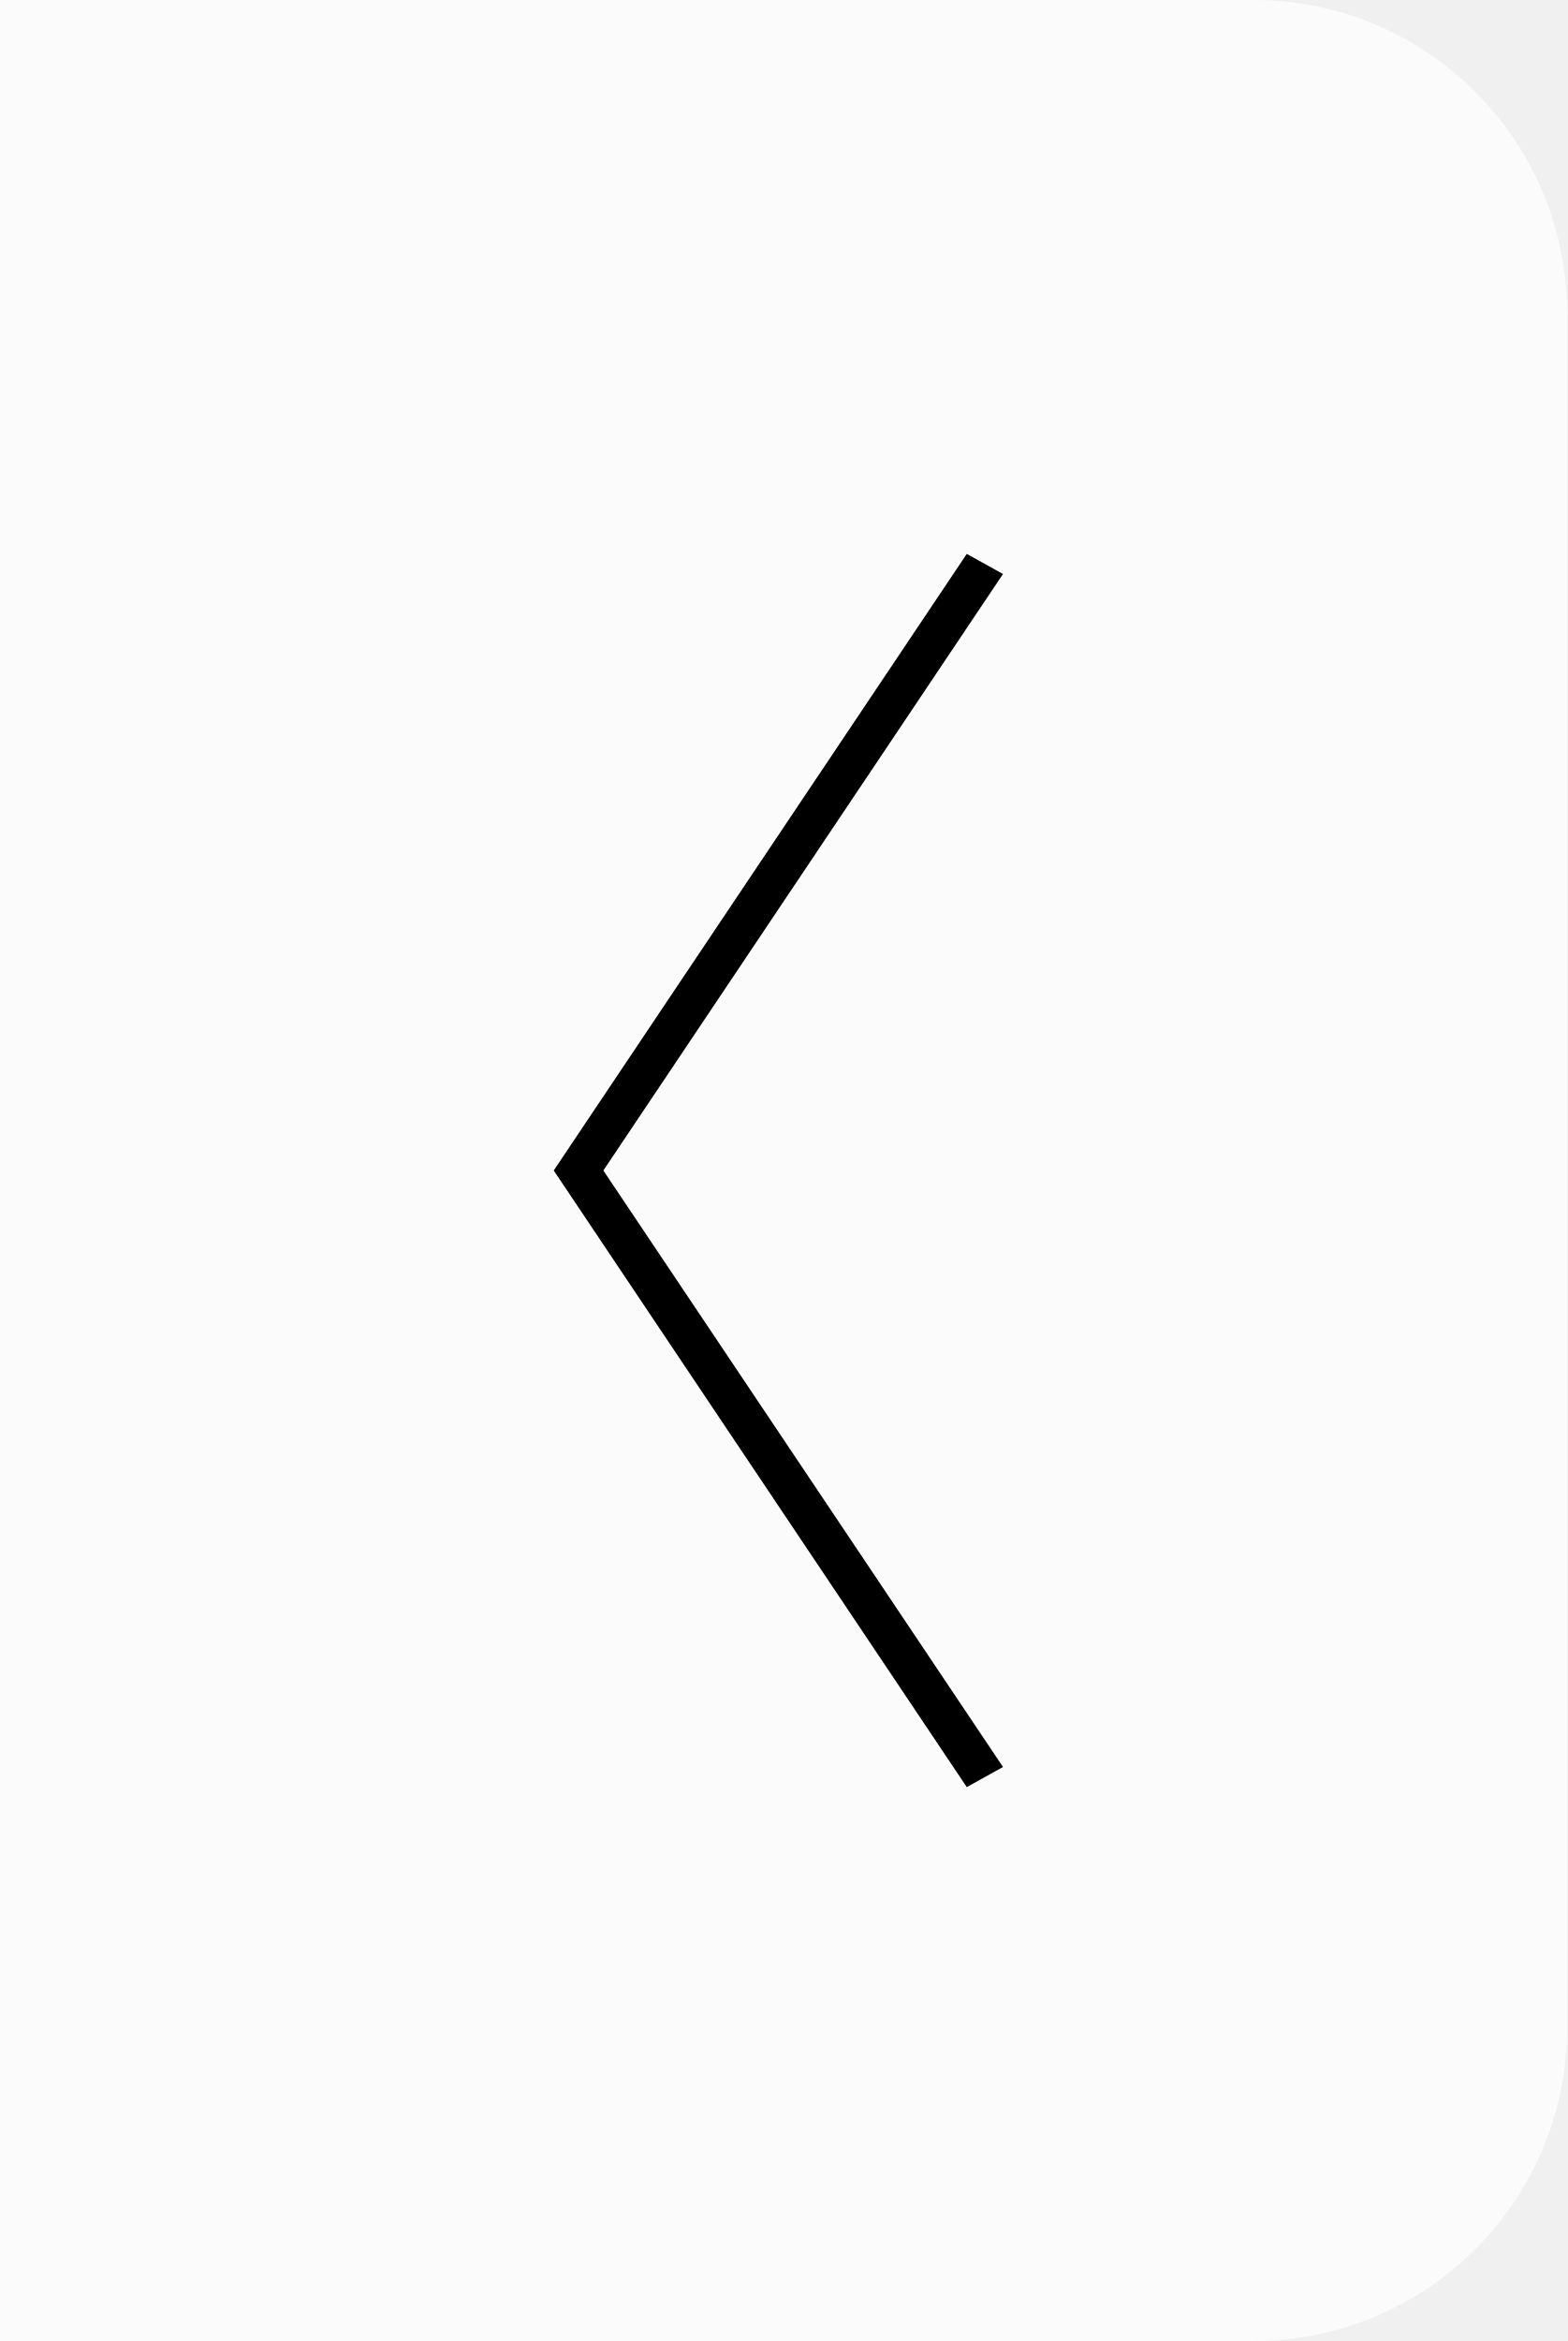
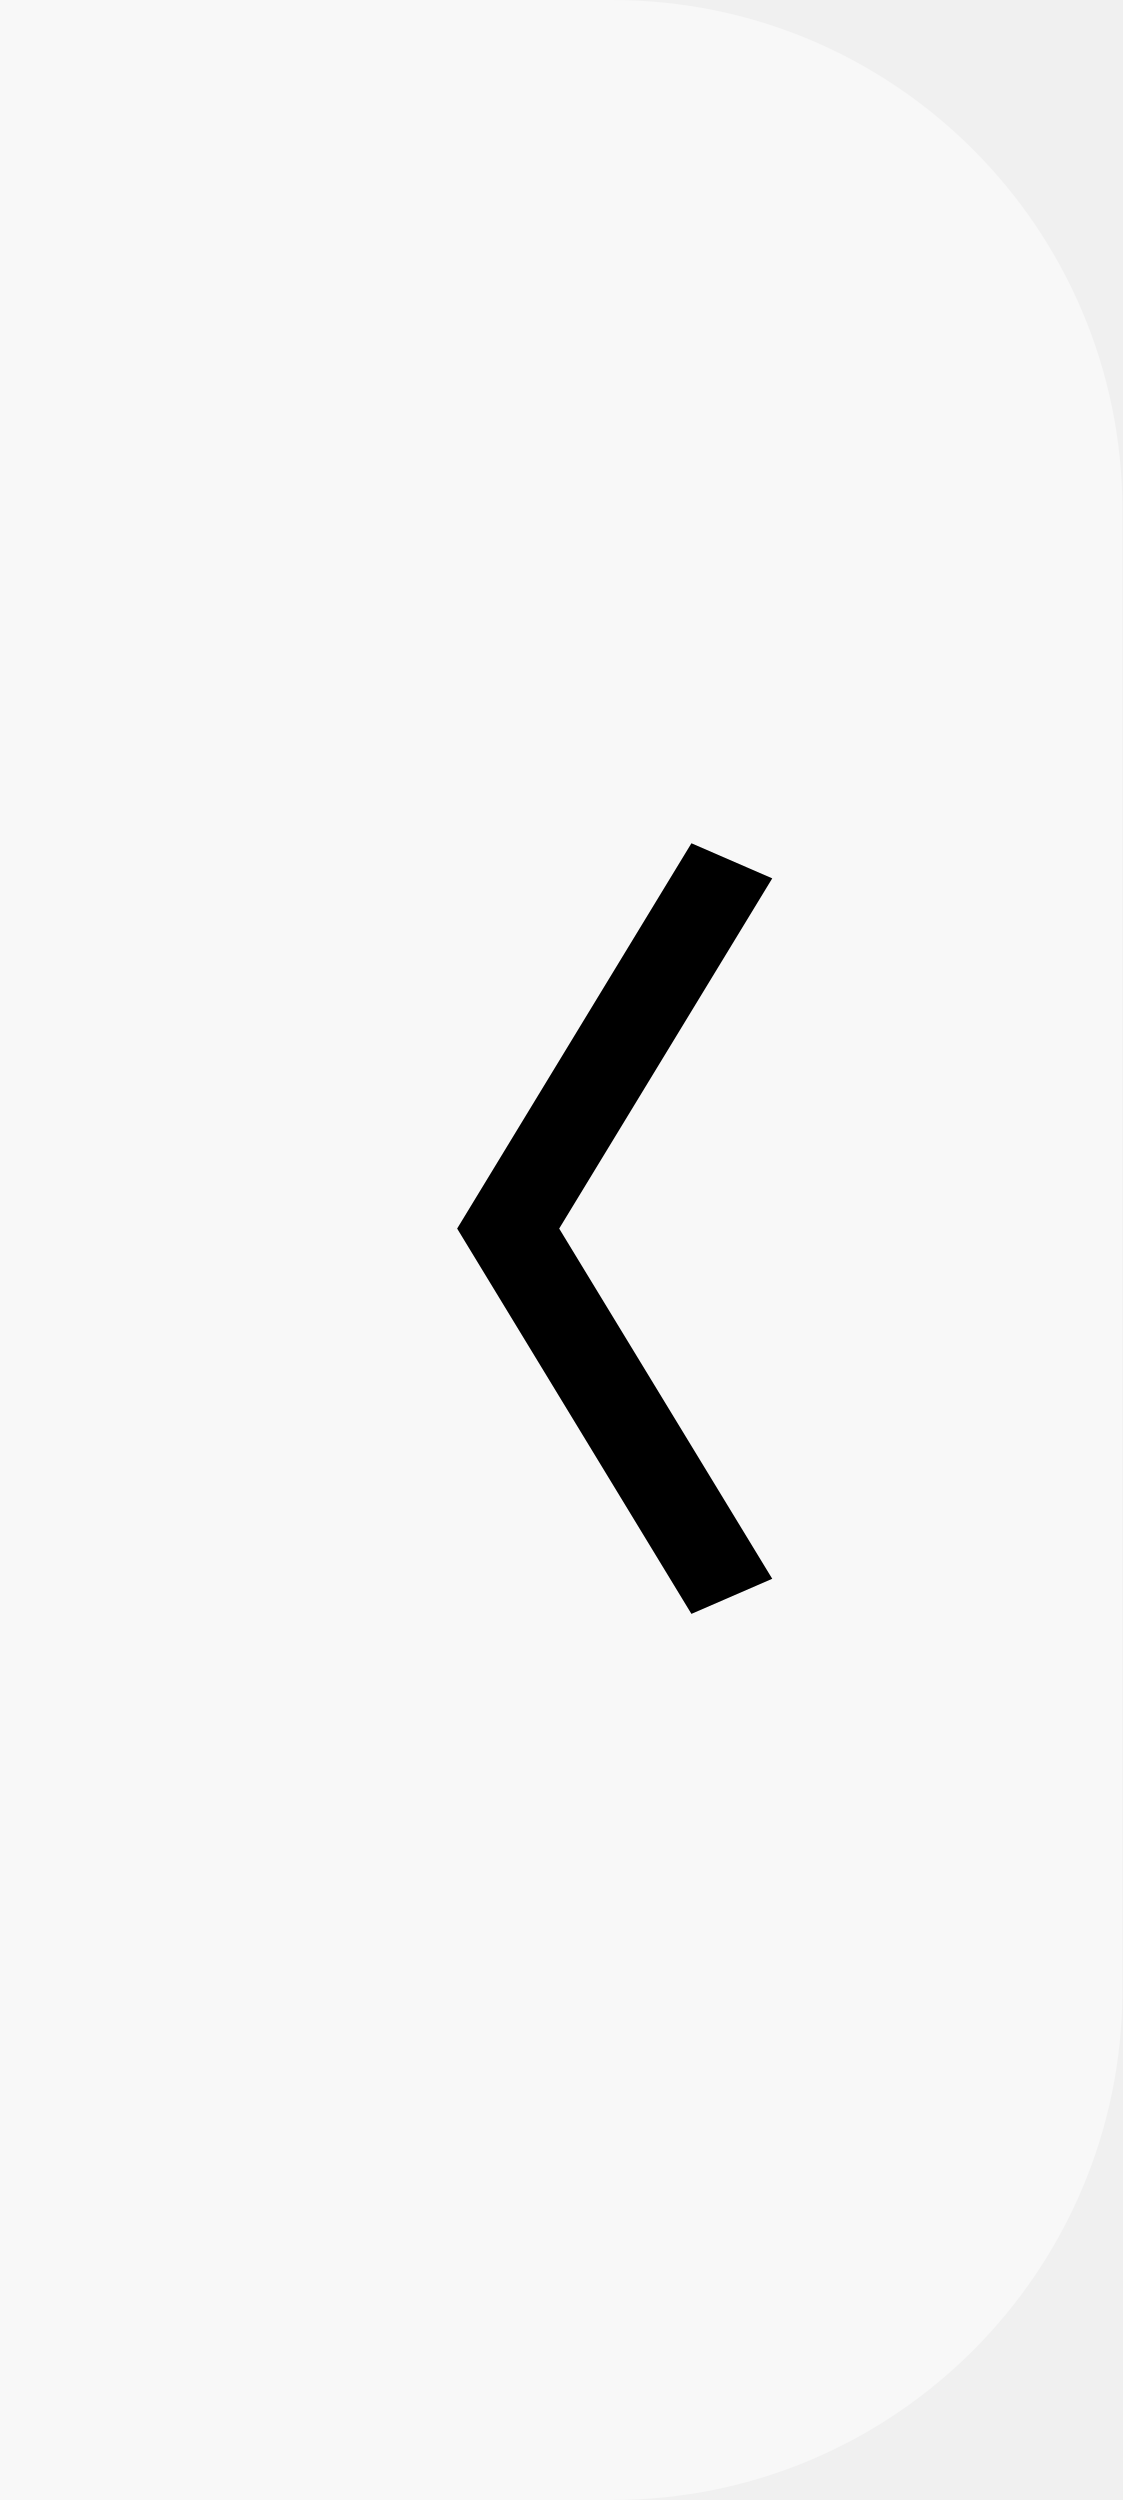
- <svg xmlns="http://www.w3.org/2000/svg" width="150" height="224" viewBox="0 0 150 224" fill="none">
-   <path d="M150 194C150 210.569 136.569 224 120 224L3.05176e-05 224L1.09349e-05 1.31134e-05L120 2.62268e-06C136.569 1.17422e-06 150 13.431 150 30L150 194Z" fill="white" fill-opacity="0.7" />
-   <path d="M96 54.924L57.749 112L96 169.076L92.534 171L53 112L92.534 53L96 54.924Z" fill="black" />
+ <svg xmlns="http://www.w3.org/2000/svg" width="22" height="49" viewBox="0 0 22 49" fill="none">
+   <path d="M22 39C22 44.523 17.523 49 12 49L0 49L4.28372e-06 0L12 1.04907e-06C17.523 1.5319e-06 22 4.477 22 10L22 39Z" fill="white" fill-opacity="0.5" />
+   <path d="M15.136 17.216L10.96 24.08L15.136 30.944L13.552 31.632L8.96 24.08L13.552 16.528L15.136 17.216Z" fill="black" />
</svg>
